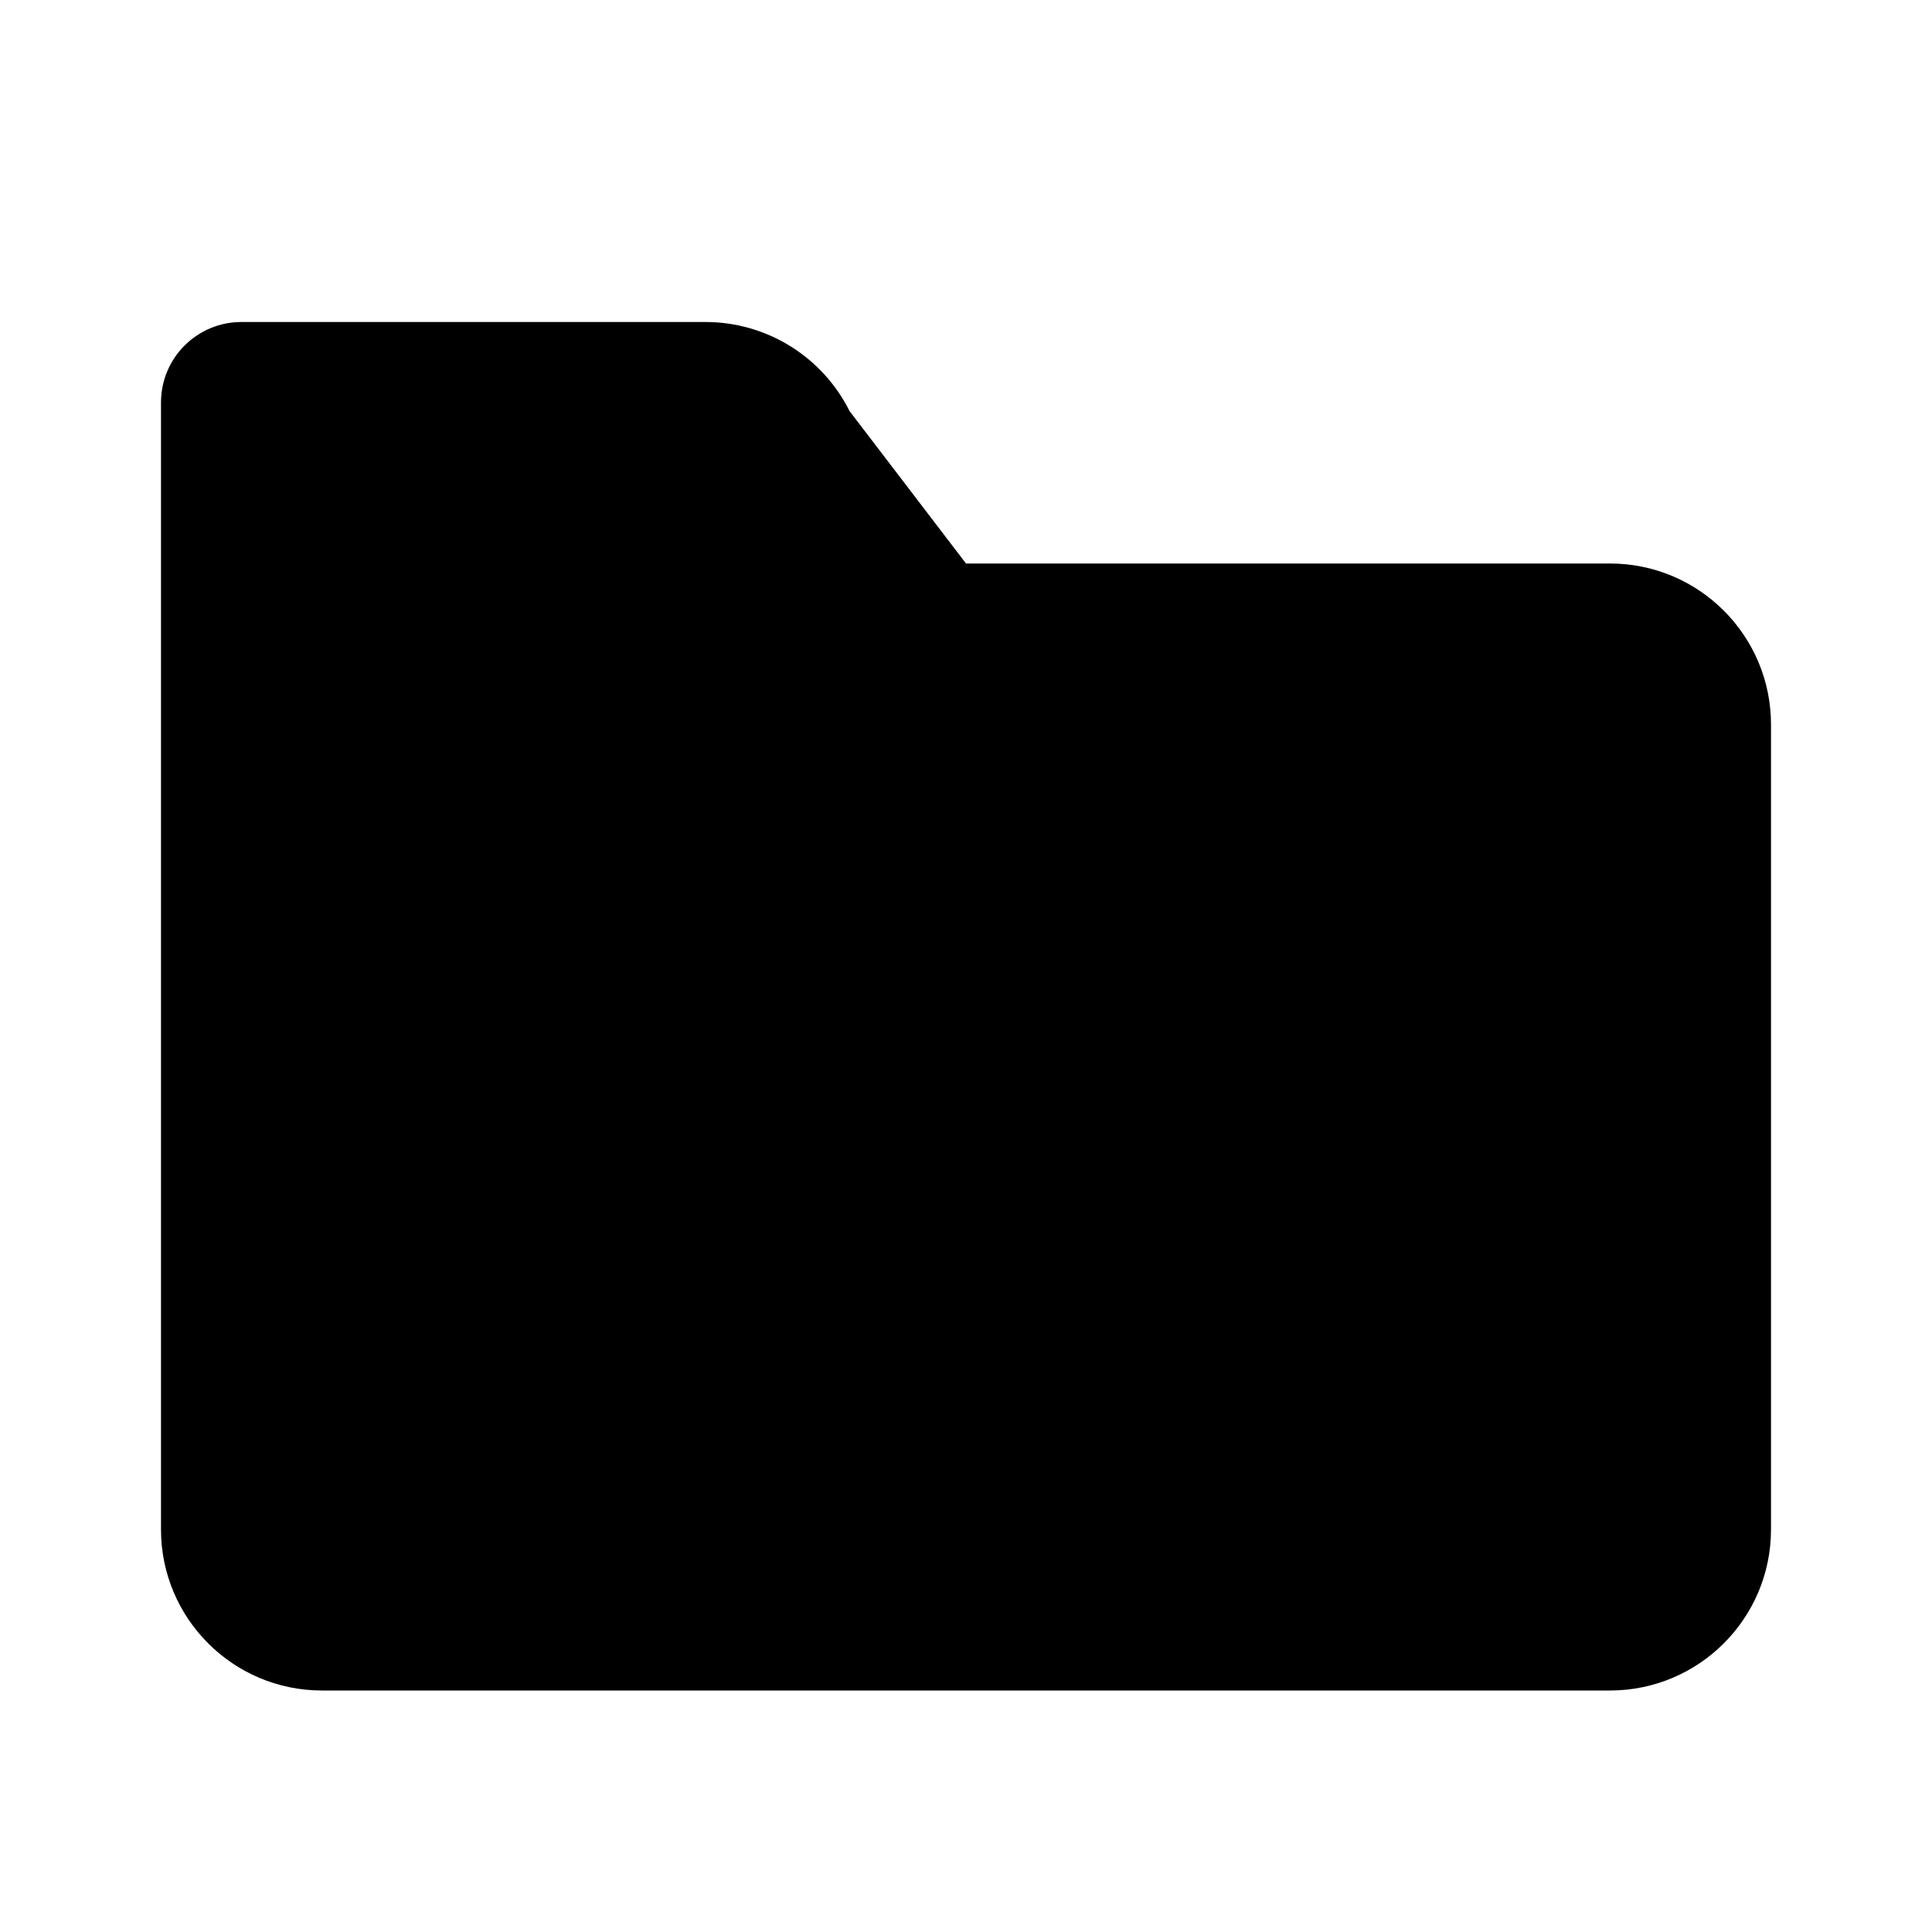
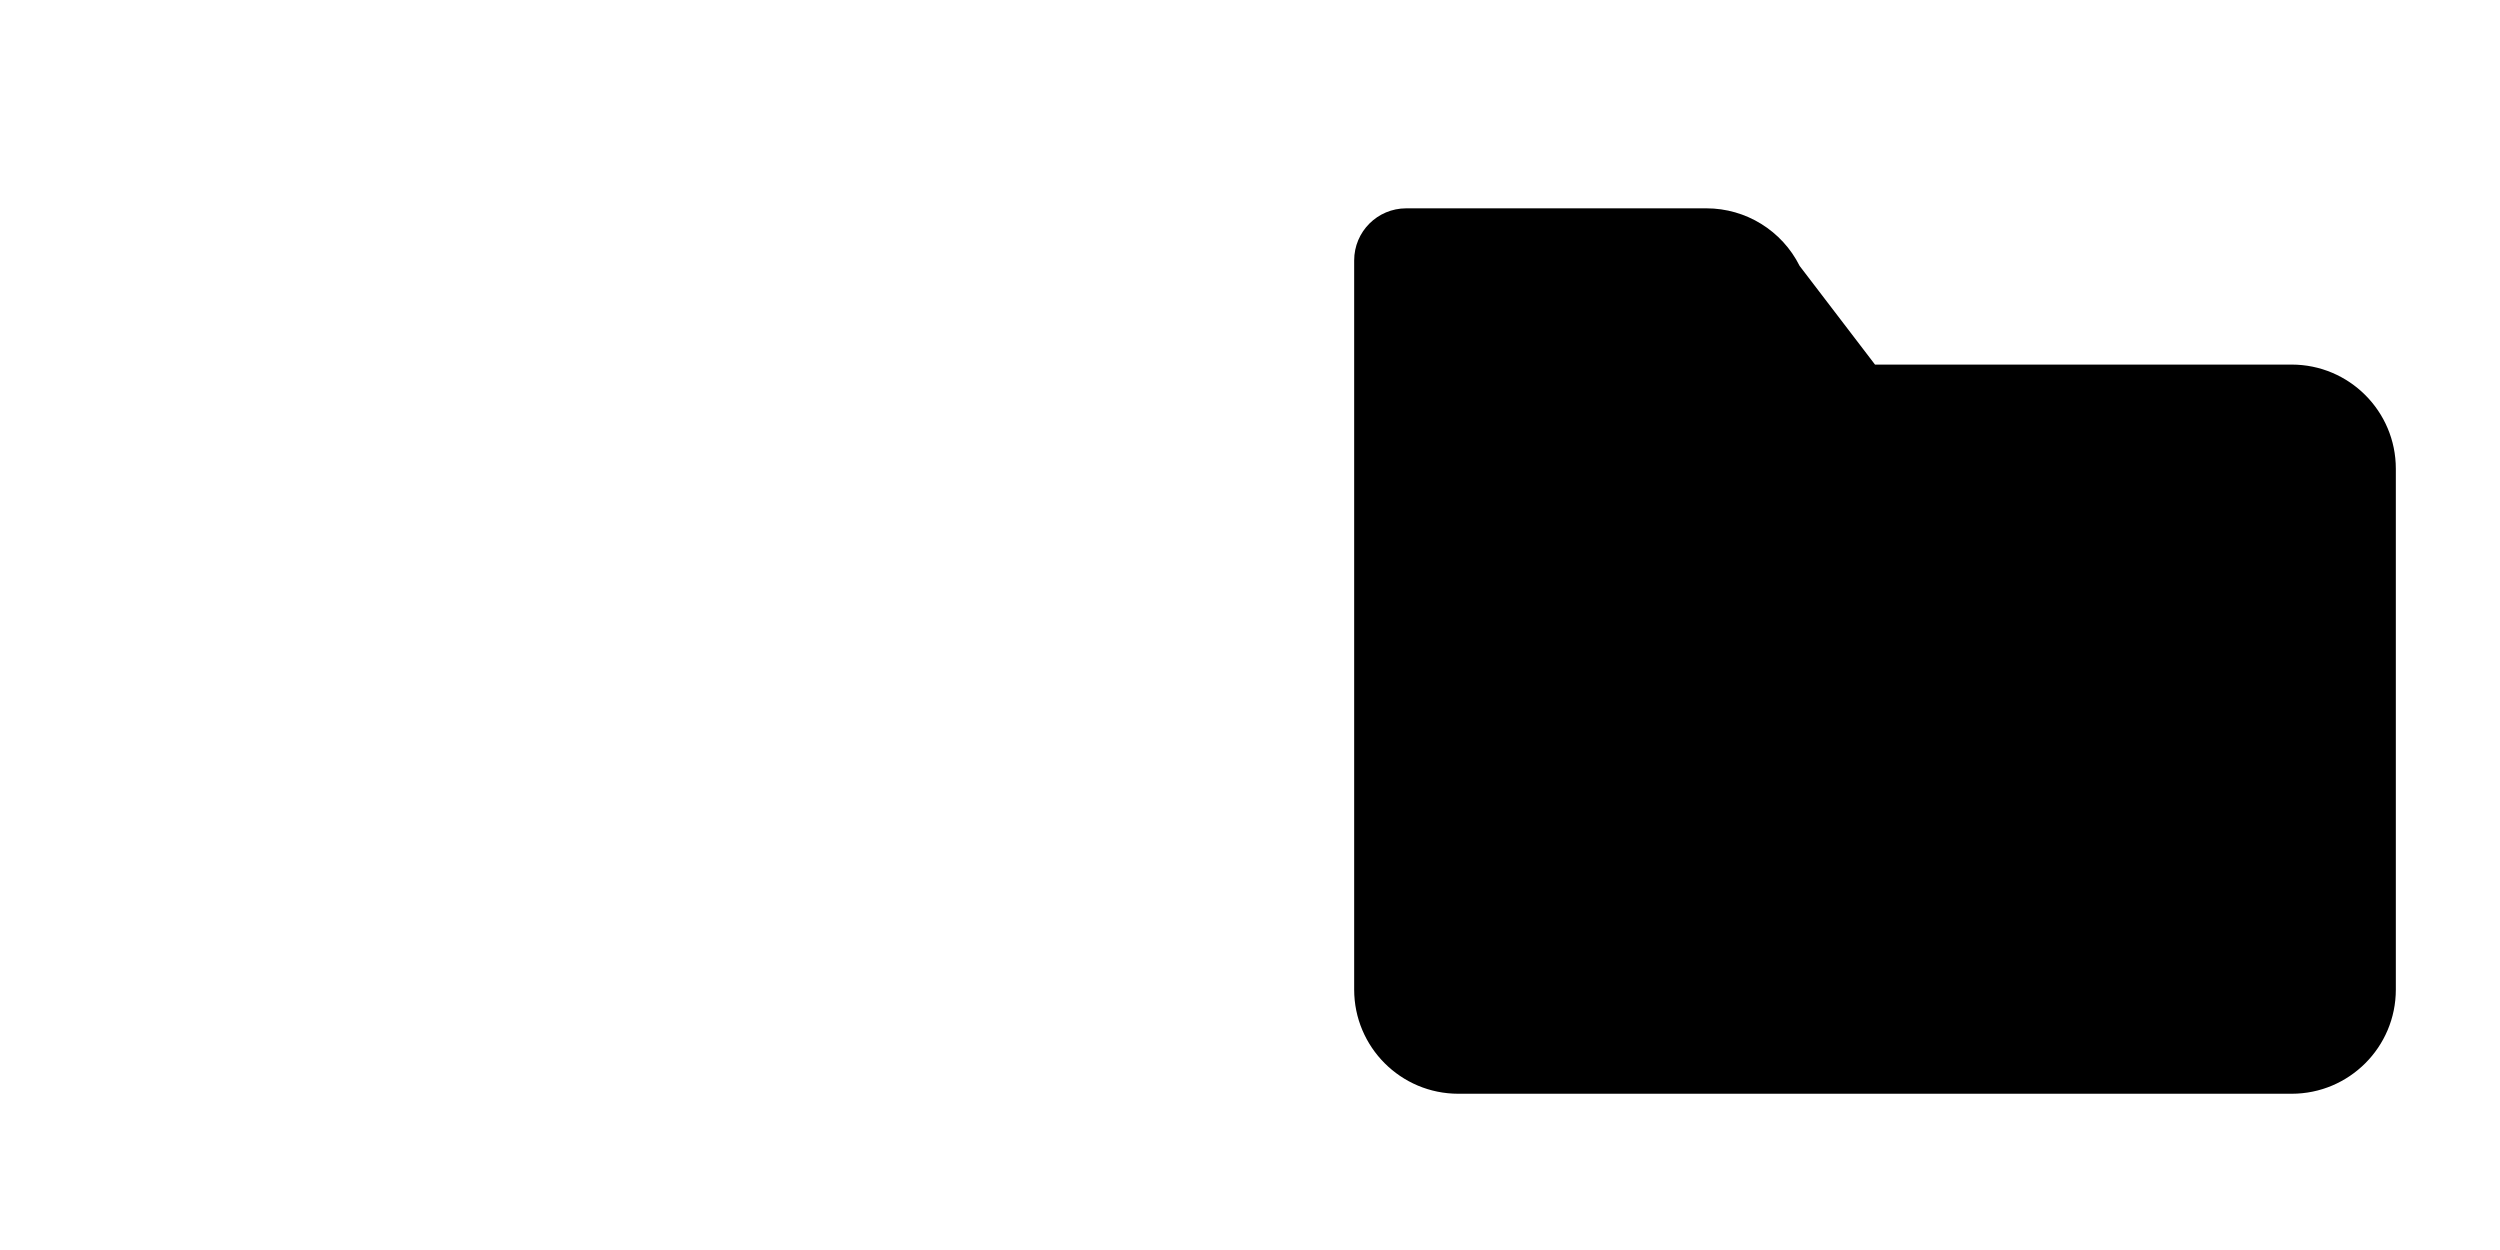
- <svg width="24" height="24" viewBox="0 0 24 24">
+ <svg width="48" height="24" viewBox="-24 0 48 24">
  <path fill="currentColor" d="M20 7H12L10.553 5.106C10.214 4.428 9.521 4 8.764 4H3C2.447 4 2 4.447 2 5V19C2 20.104 2.895 21 4 21H20C21.104 21 22 20.104 22 19V9C22 7.896 21.104 7 20 7Z" />
</svg>
